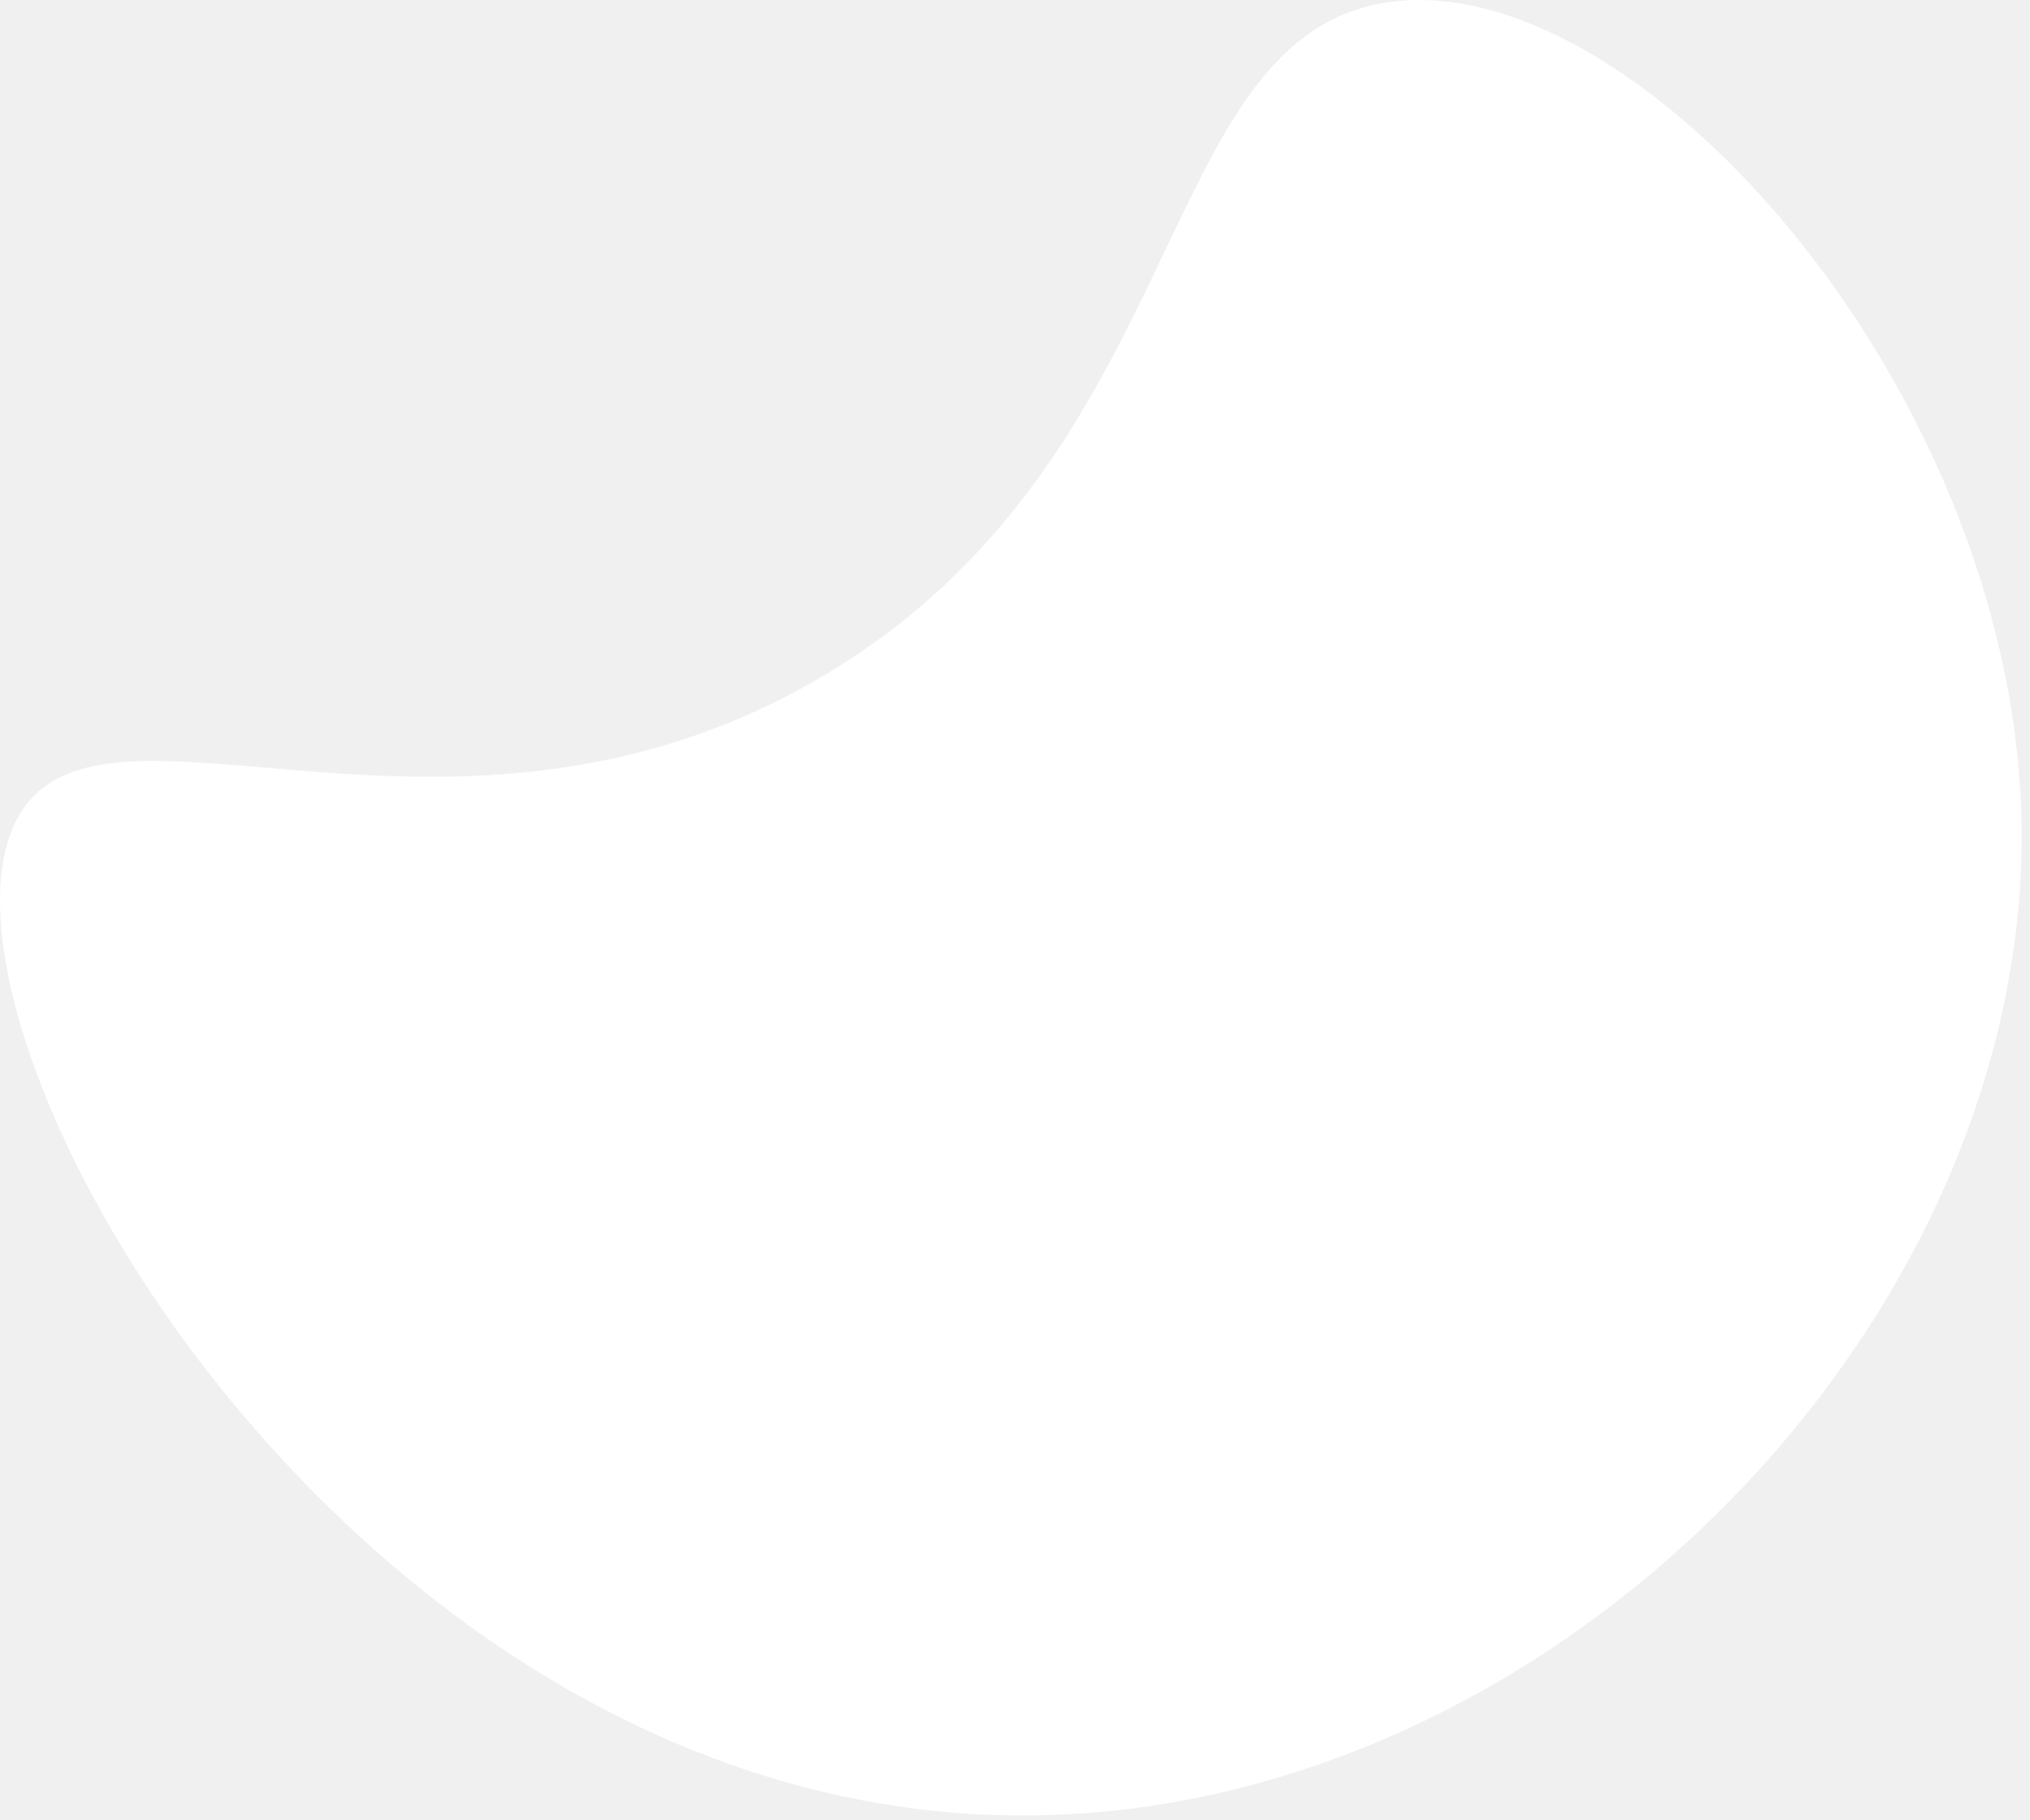
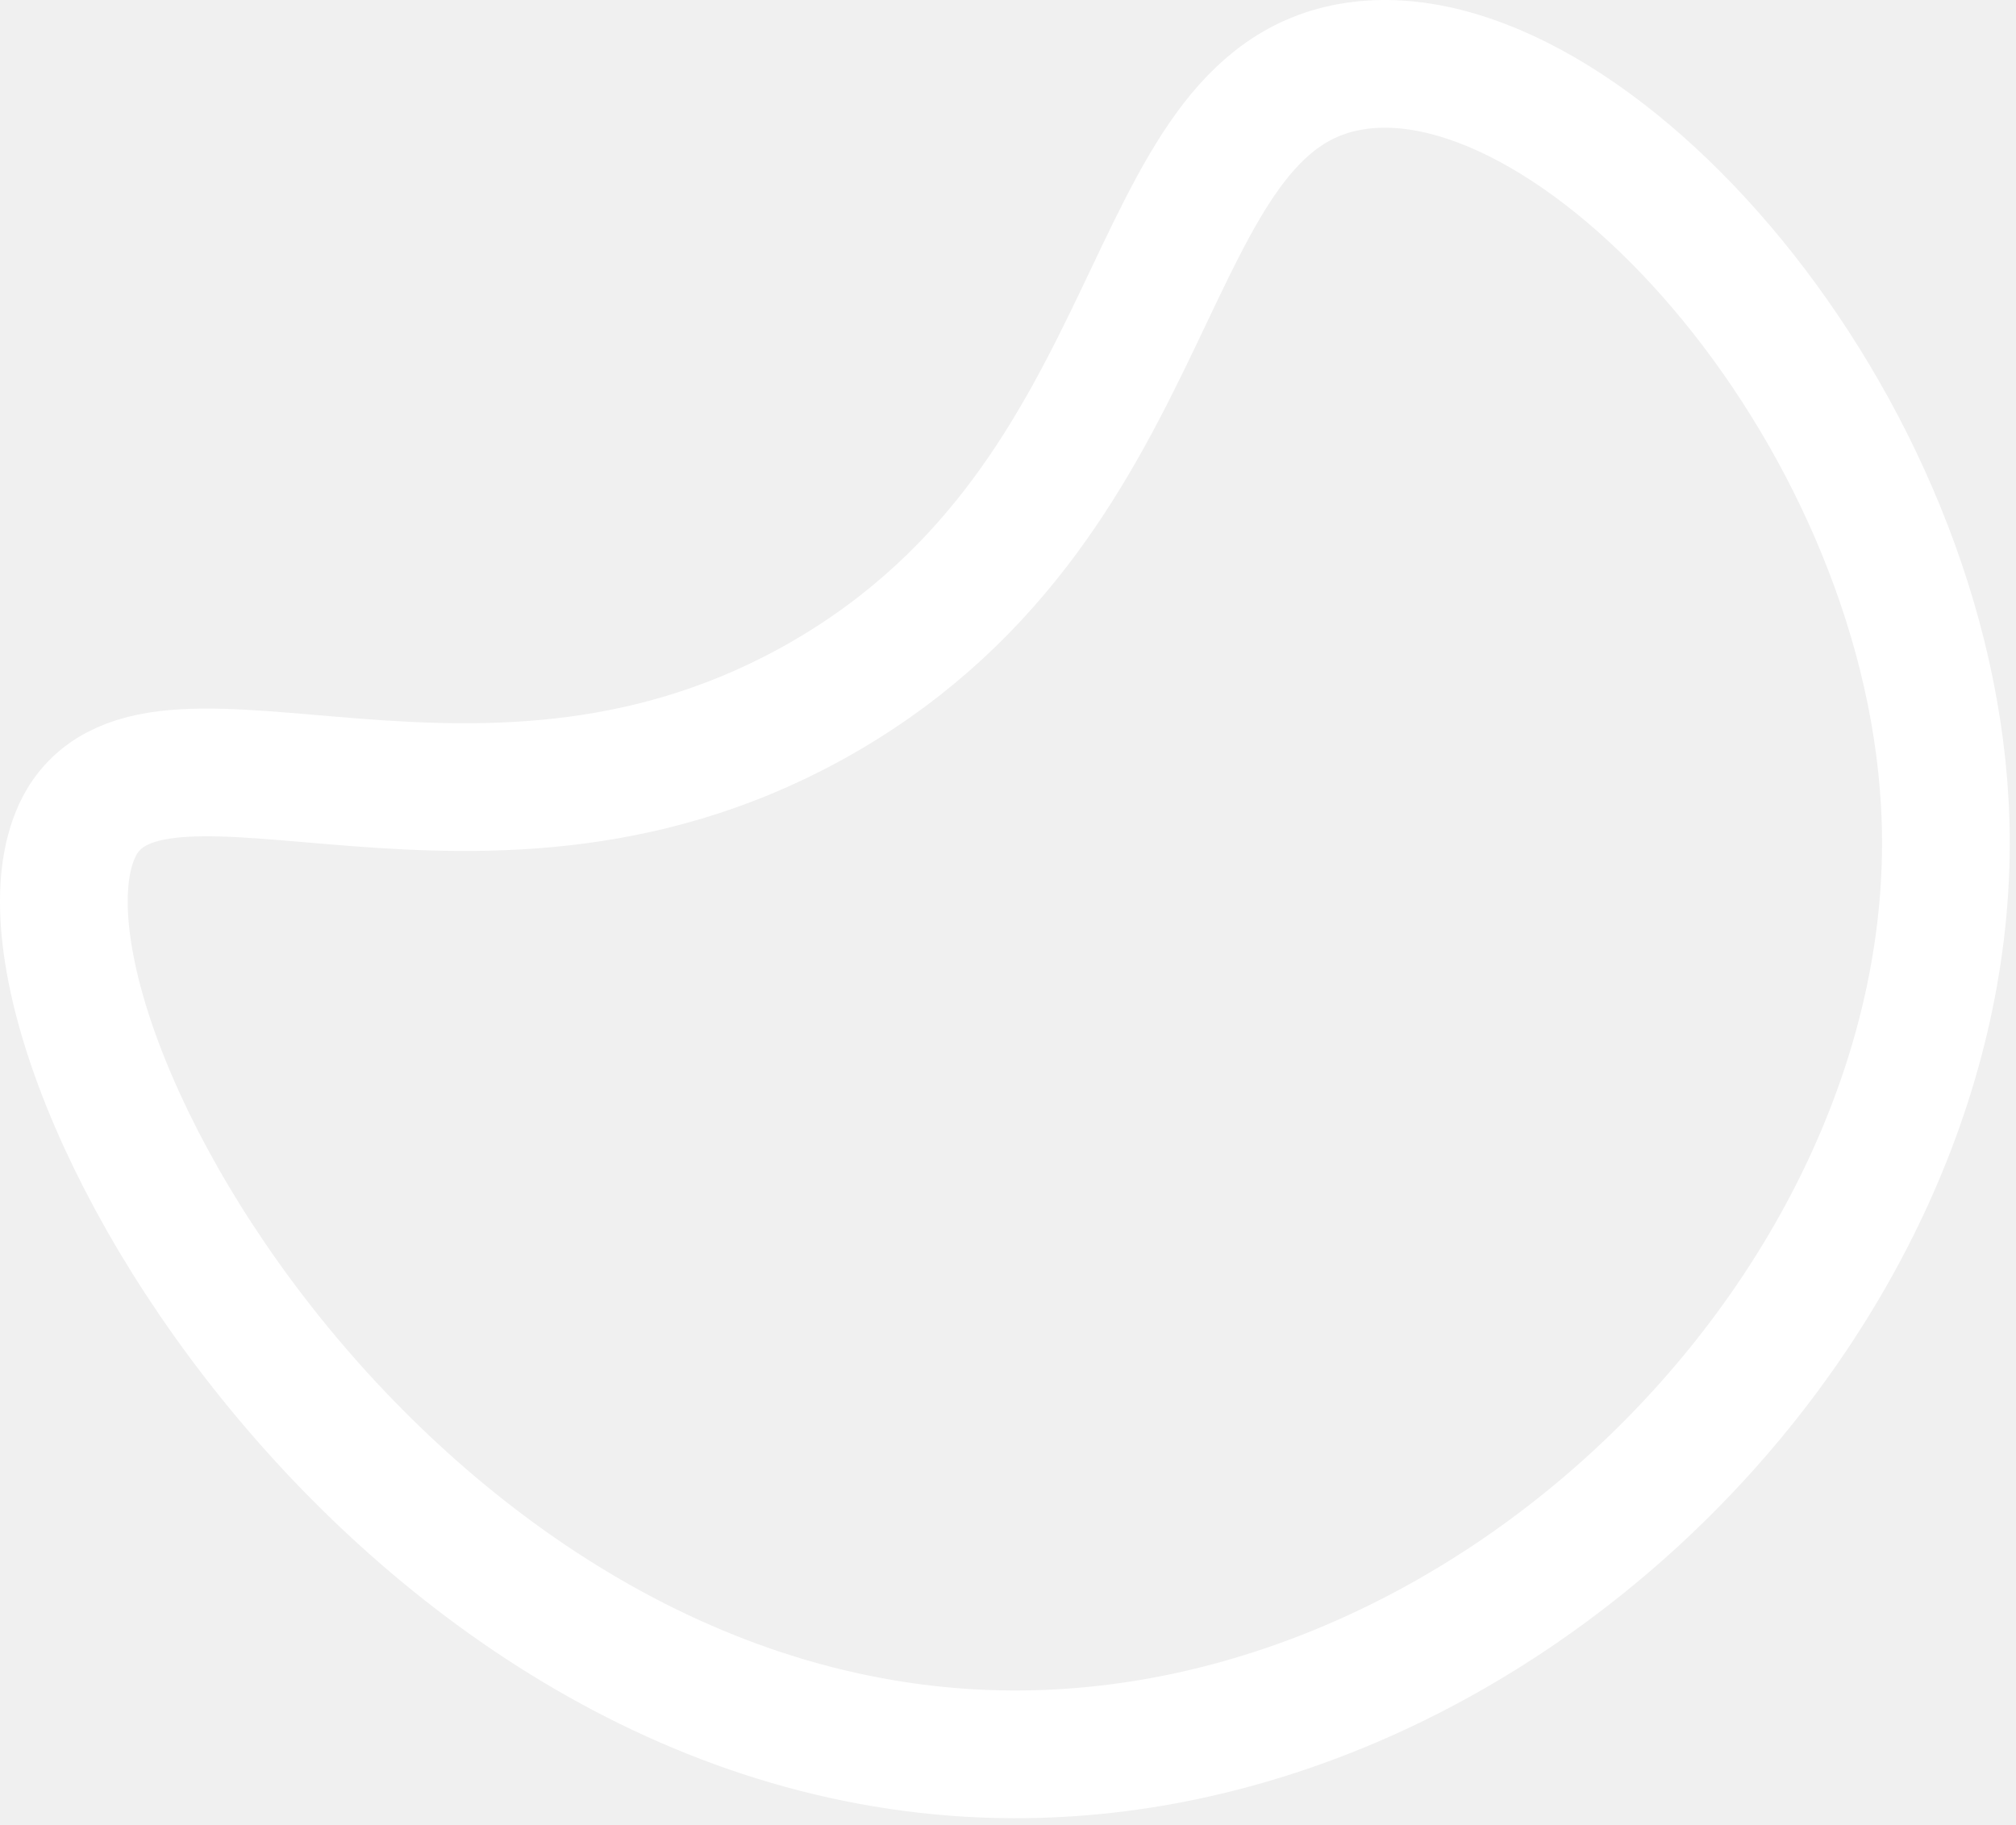
- <svg xmlns="http://www.w3.org/2000/svg" width="145" height="130" viewBox="0 0 145 130" fill="none">
-   <path d="M1.394 58.194C7.603 47.764 32.341 63.696 58.472 48.499C85.282 32.91 82.216 2.796 99.058 0.178C116.866 -2.594 143.557 27.457 144.439 58.194C145.468 94.23 110.986 129.804 72.92 129.713C24.858 129.601 -7.223 72.677 1.401 58.194H1.394Z" fill="white" />
+ <svg xmlns="http://www.w3.org/2000/svg" width="221" height="200" viewBox="0 0 221 200" fill="none">
+   <path d="M90.473 76.285C53.143 97.995 17.803 75.235 8.933 90.135L9.004 90.018C-3.316 110.708 42.453 192.145 111.113 192.305C165.493 192.435 214.753 141.615 213.283 90.135C212.023 46.225 173.893 3.295 148.453 7.255C124.393 10.995 128.773 54.015 90.473 76.285Z" stroke="white" stroke-width="14" stroke-miterlimit="10" />
</svg>
